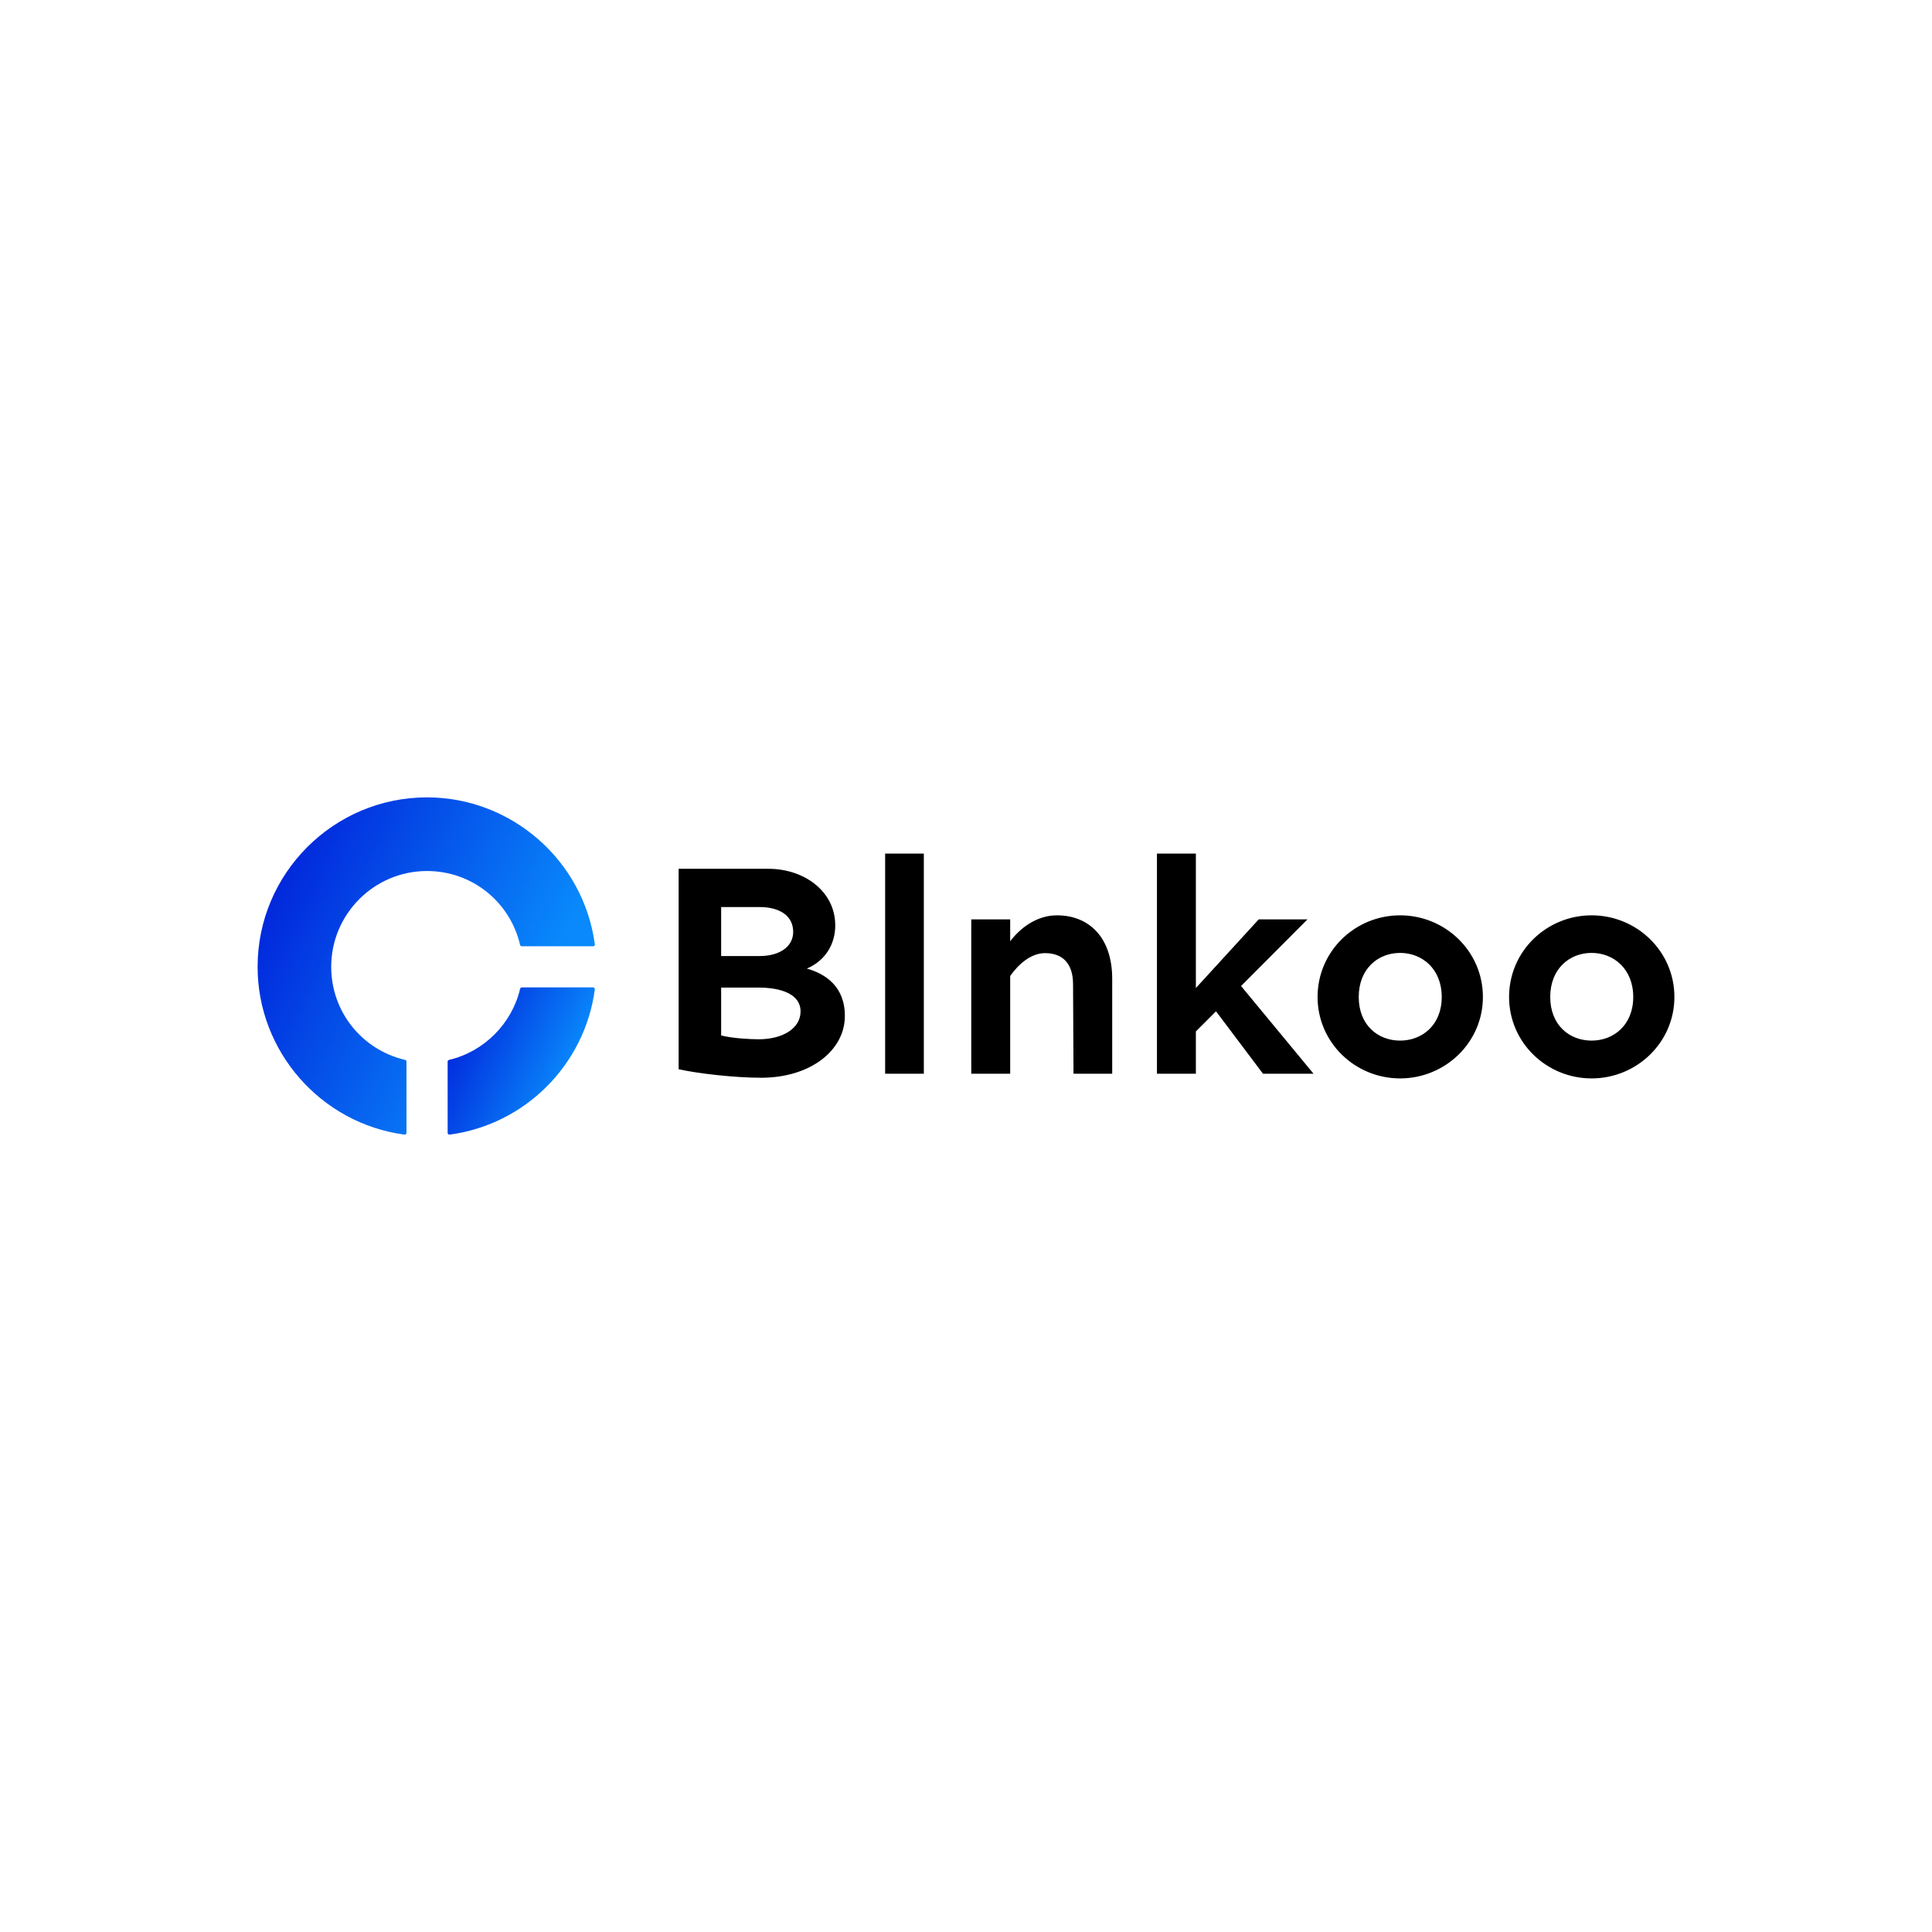
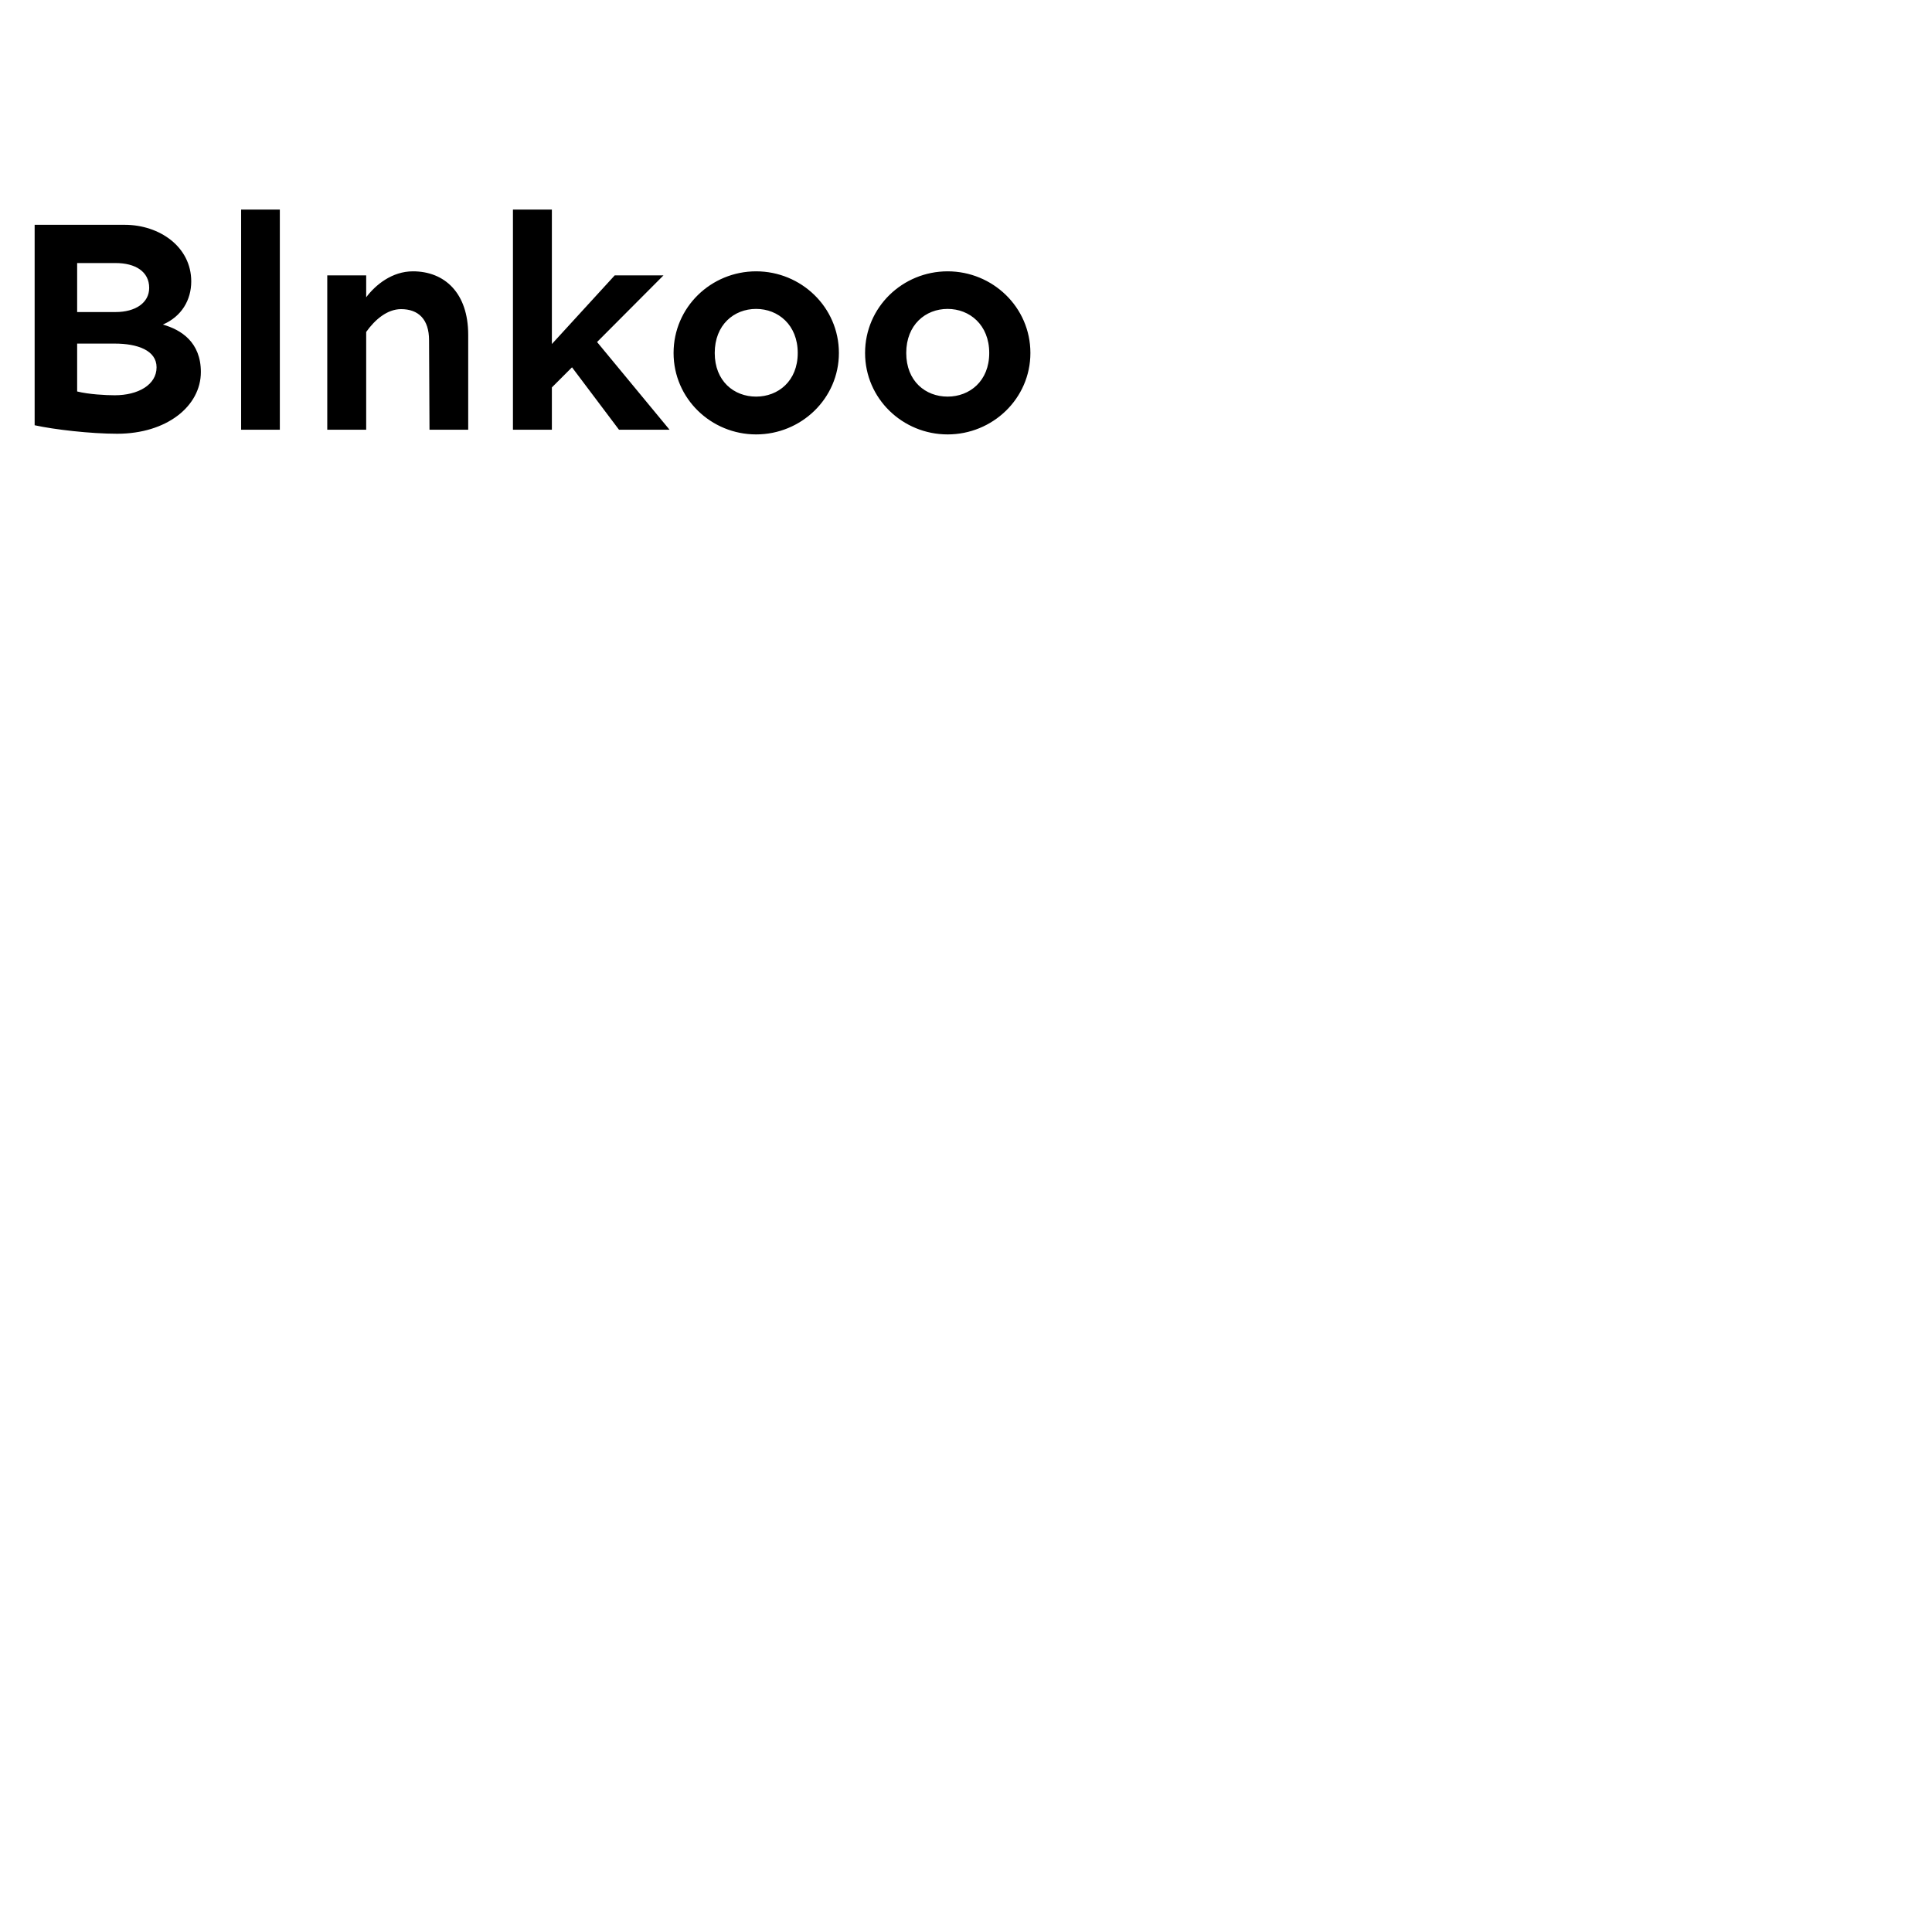
- <svg xmlns="http://www.w3.org/2000/svg" data-v-fde0c5aa="" viewBox="0 0 300 300" class="iconLeft">
+ <svg xmlns="http://www.w3.org/2000/svg" data-v-fde0c5aa="" viewBox="100 100 300 300" class="iconLeft">
  <defs data-v-fde0c5aa="" />
  <rect data-v-fde0c5aa="" fill="transparent" x="0" y="0" width="300px" height="300px" class="logo-background-square" />
  <defs data-v-fde0c5aa="" />
  <g data-v-fde0c5aa="" id="a4c80bb4-bb4c-4456-8e77-b53aaf660e2a" fill="#000000" transform="matrix(3.473838,0,0,3.473838,100.6203,119.7602)">
    <path d="M7.10 8.82C7.94 8.46 8.37 7.72 8.37 6.89C8.37 5.35 6.96 4.36 5.39 4.36L1.37 4.36L1.37 13.32C2.23 13.51 3.86 13.70 5.06 13.70C7.27 13.70 8.80 12.47 8.80 10.94C8.80 9.61 7.92 9.05 7.10 8.82ZM3.27 6.07L4.99 6.07C5.87 6.07 6.49 6.45 6.49 7.18C6.49 7.85 5.87 8.26 4.99 8.26L3.27 8.26ZM4.95 11.98C4.55 11.98 3.79 11.94 3.27 11.81L3.27 9.67L4.95 9.67C5.96 9.67 6.82 9.97 6.82 10.73C6.82 11.51 6.00 11.98 4.95 11.98ZM12.33 13.52L12.33 3.68L10.60 3.68L10.60 13.52ZM18.28 6.44C17.35 6.44 16.61 7.04 16.19 7.60L16.19 6.62L14.45 6.62L14.45 13.52L16.19 13.52L16.19 9.15C16.58 8.60 17.13 8.13 17.75 8.13C18.53 8.13 19.00 8.59 19.00 9.52L19.02 13.52L20.75 13.52L20.75 9.28C20.75 7.40 19.69 6.44 18.28 6.44ZM25.39 10.73L27.49 13.52L29.75 13.52L26.51 9.60L29.48 6.62L27.30 6.62L24.49 9.69L24.49 3.68L22.75 3.68L22.75 13.52L24.49 13.52L24.49 11.63ZM33.62 6.44C31.61 6.44 29.93 8.04 29.93 10.09C29.93 12.13 31.61 13.73 33.62 13.73C35.63 13.73 37.32 12.13 37.32 10.09C37.32 8.04 35.63 6.44 33.62 6.44ZM33.62 8.12C34.60 8.12 35.48 8.83 35.48 10.09C35.48 11.35 34.60 12.04 33.62 12.04C32.63 12.04 31.77 11.35 31.77 10.09C31.77 8.83 32.63 8.12 33.62 8.12ZM42.18 6.44C40.17 6.44 38.49 8.04 38.49 10.09C38.49 12.13 40.17 13.73 42.18 13.73C44.19 13.73 45.88 12.13 45.88 10.09C45.88 8.04 44.19 6.44 42.18 6.44ZM42.18 8.12C43.16 8.12 44.04 8.83 44.04 10.09C44.04 11.35 43.16 12.04 42.18 12.04C41.19 12.04 40.33 11.35 40.33 10.09C40.33 8.83 41.19 8.12 42.18 8.12Z" />
  </g>
  <defs data-v-fde0c5aa="">
    <linearGradient data-v-fde0c5aa="" gradientTransform="rotate(25)" id="62ef73ef-c701-4097-82da-7765bca3409f" x1="0%" y1="0%" x2="100%" y2="0%">
      <stop data-v-fde0c5aa="" offset="0%" stop-color="#0015D6" stop-opacity="1" />
      <stop data-v-fde0c5aa="" offset="100%" stop-color="#0989FB" stop-opacity="1" />
    </linearGradient>
  </defs>
  <g data-v-fde0c5aa="" id="6b484d92-be56-4ec3-9277-ec6cc8c6ed19" stroke="none" fill="url(#62ef73ef-c701-4097-82da-7765bca3409f)" transform="matrix(1.091229,0,0,1.091229,40,123.8105)">
    <path d="M47.732 27.045H37.604a.256.256 0 00-.249.196c-1.172 4.978-5.143 8.95-10.117 10.121a.256.256 0 00-.196.249V47.74a.256.256 0 00.256.255l.033-.002c10.729-1.432 19.223-9.927 20.655-20.658a.26.26 0 00-.061-.203.259.259 0 00-.193-.087z" />
    <path d="M24.112 10.484c6.342 0 11.787 4.323 13.242 10.515.027.114.13.195.249.195h10.129c.005.002.009 0 .013 0a.255.255 0 00.23-.366C46.348 8.952 36.104.005 24.112.005 10.817.005 0 10.822 0 24.12c0 12.018 8.982 22.279 20.895 23.873l.034.002a.252.252 0 00.255-.255V37.611a.255.255 0 00-.196-.249c-6.19-1.456-10.514-6.902-10.514-13.242 0-7.519 6.118-13.636 13.638-13.636z" />
  </g>
</svg>
